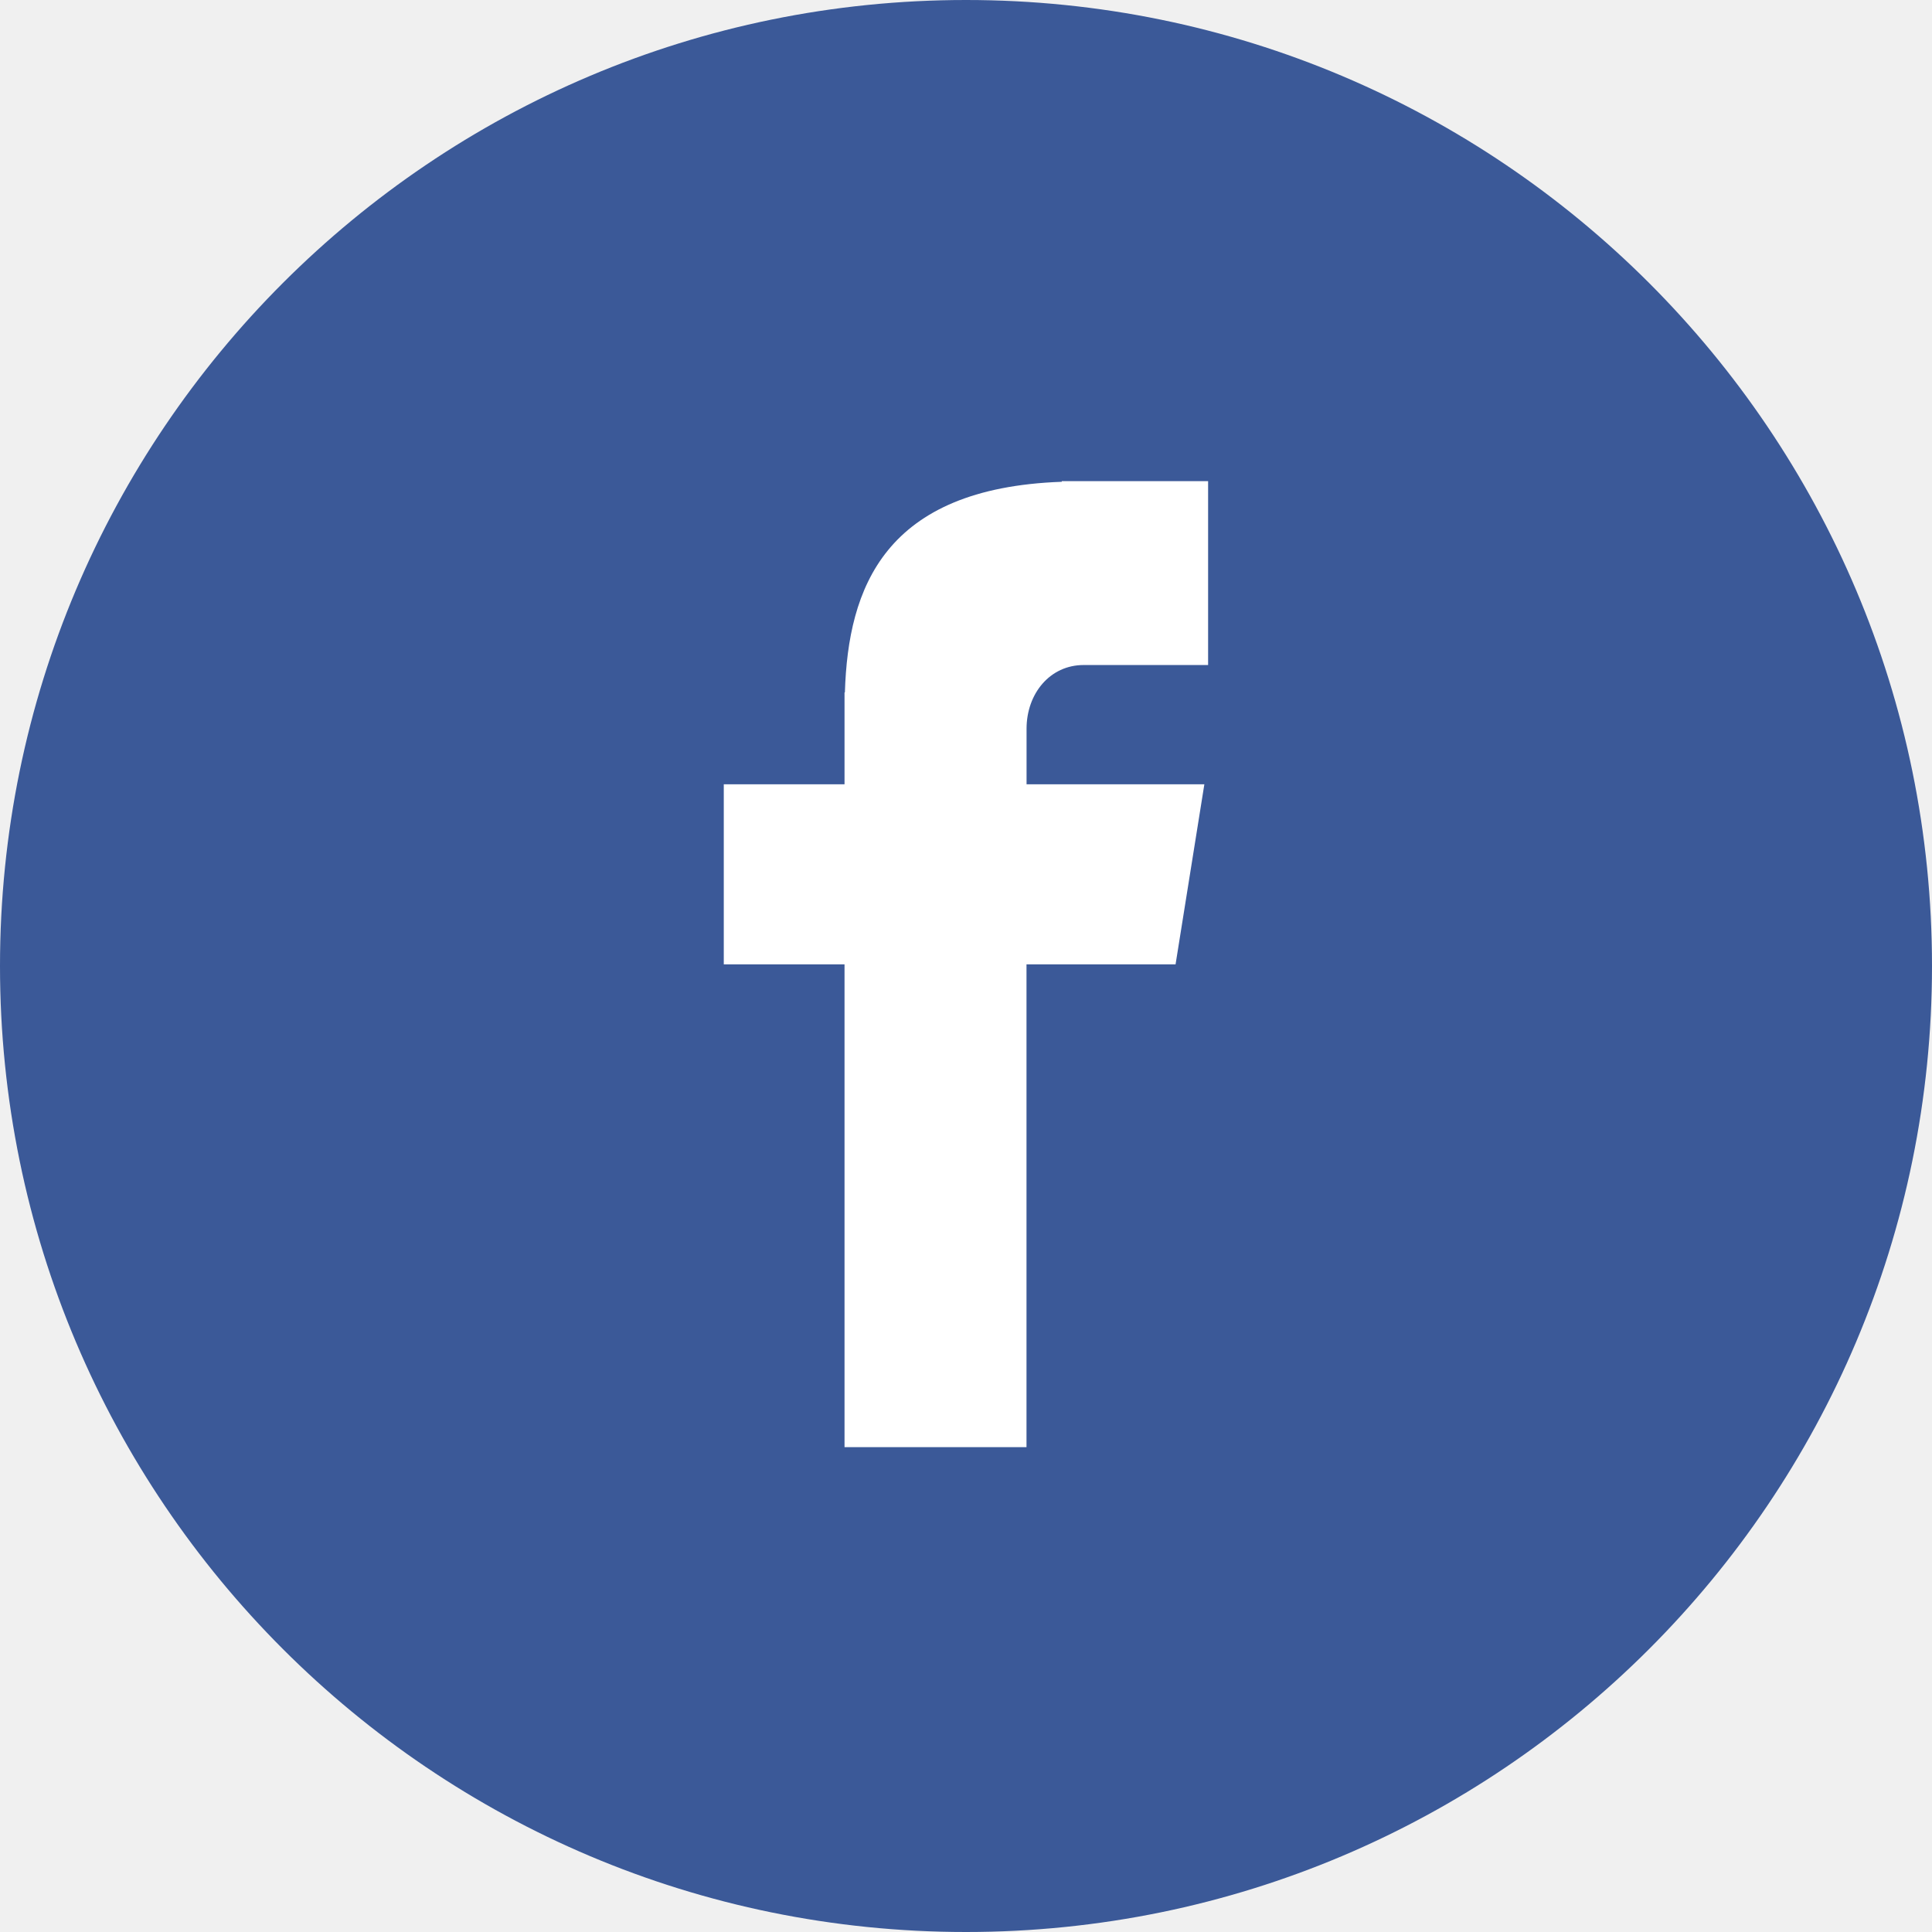
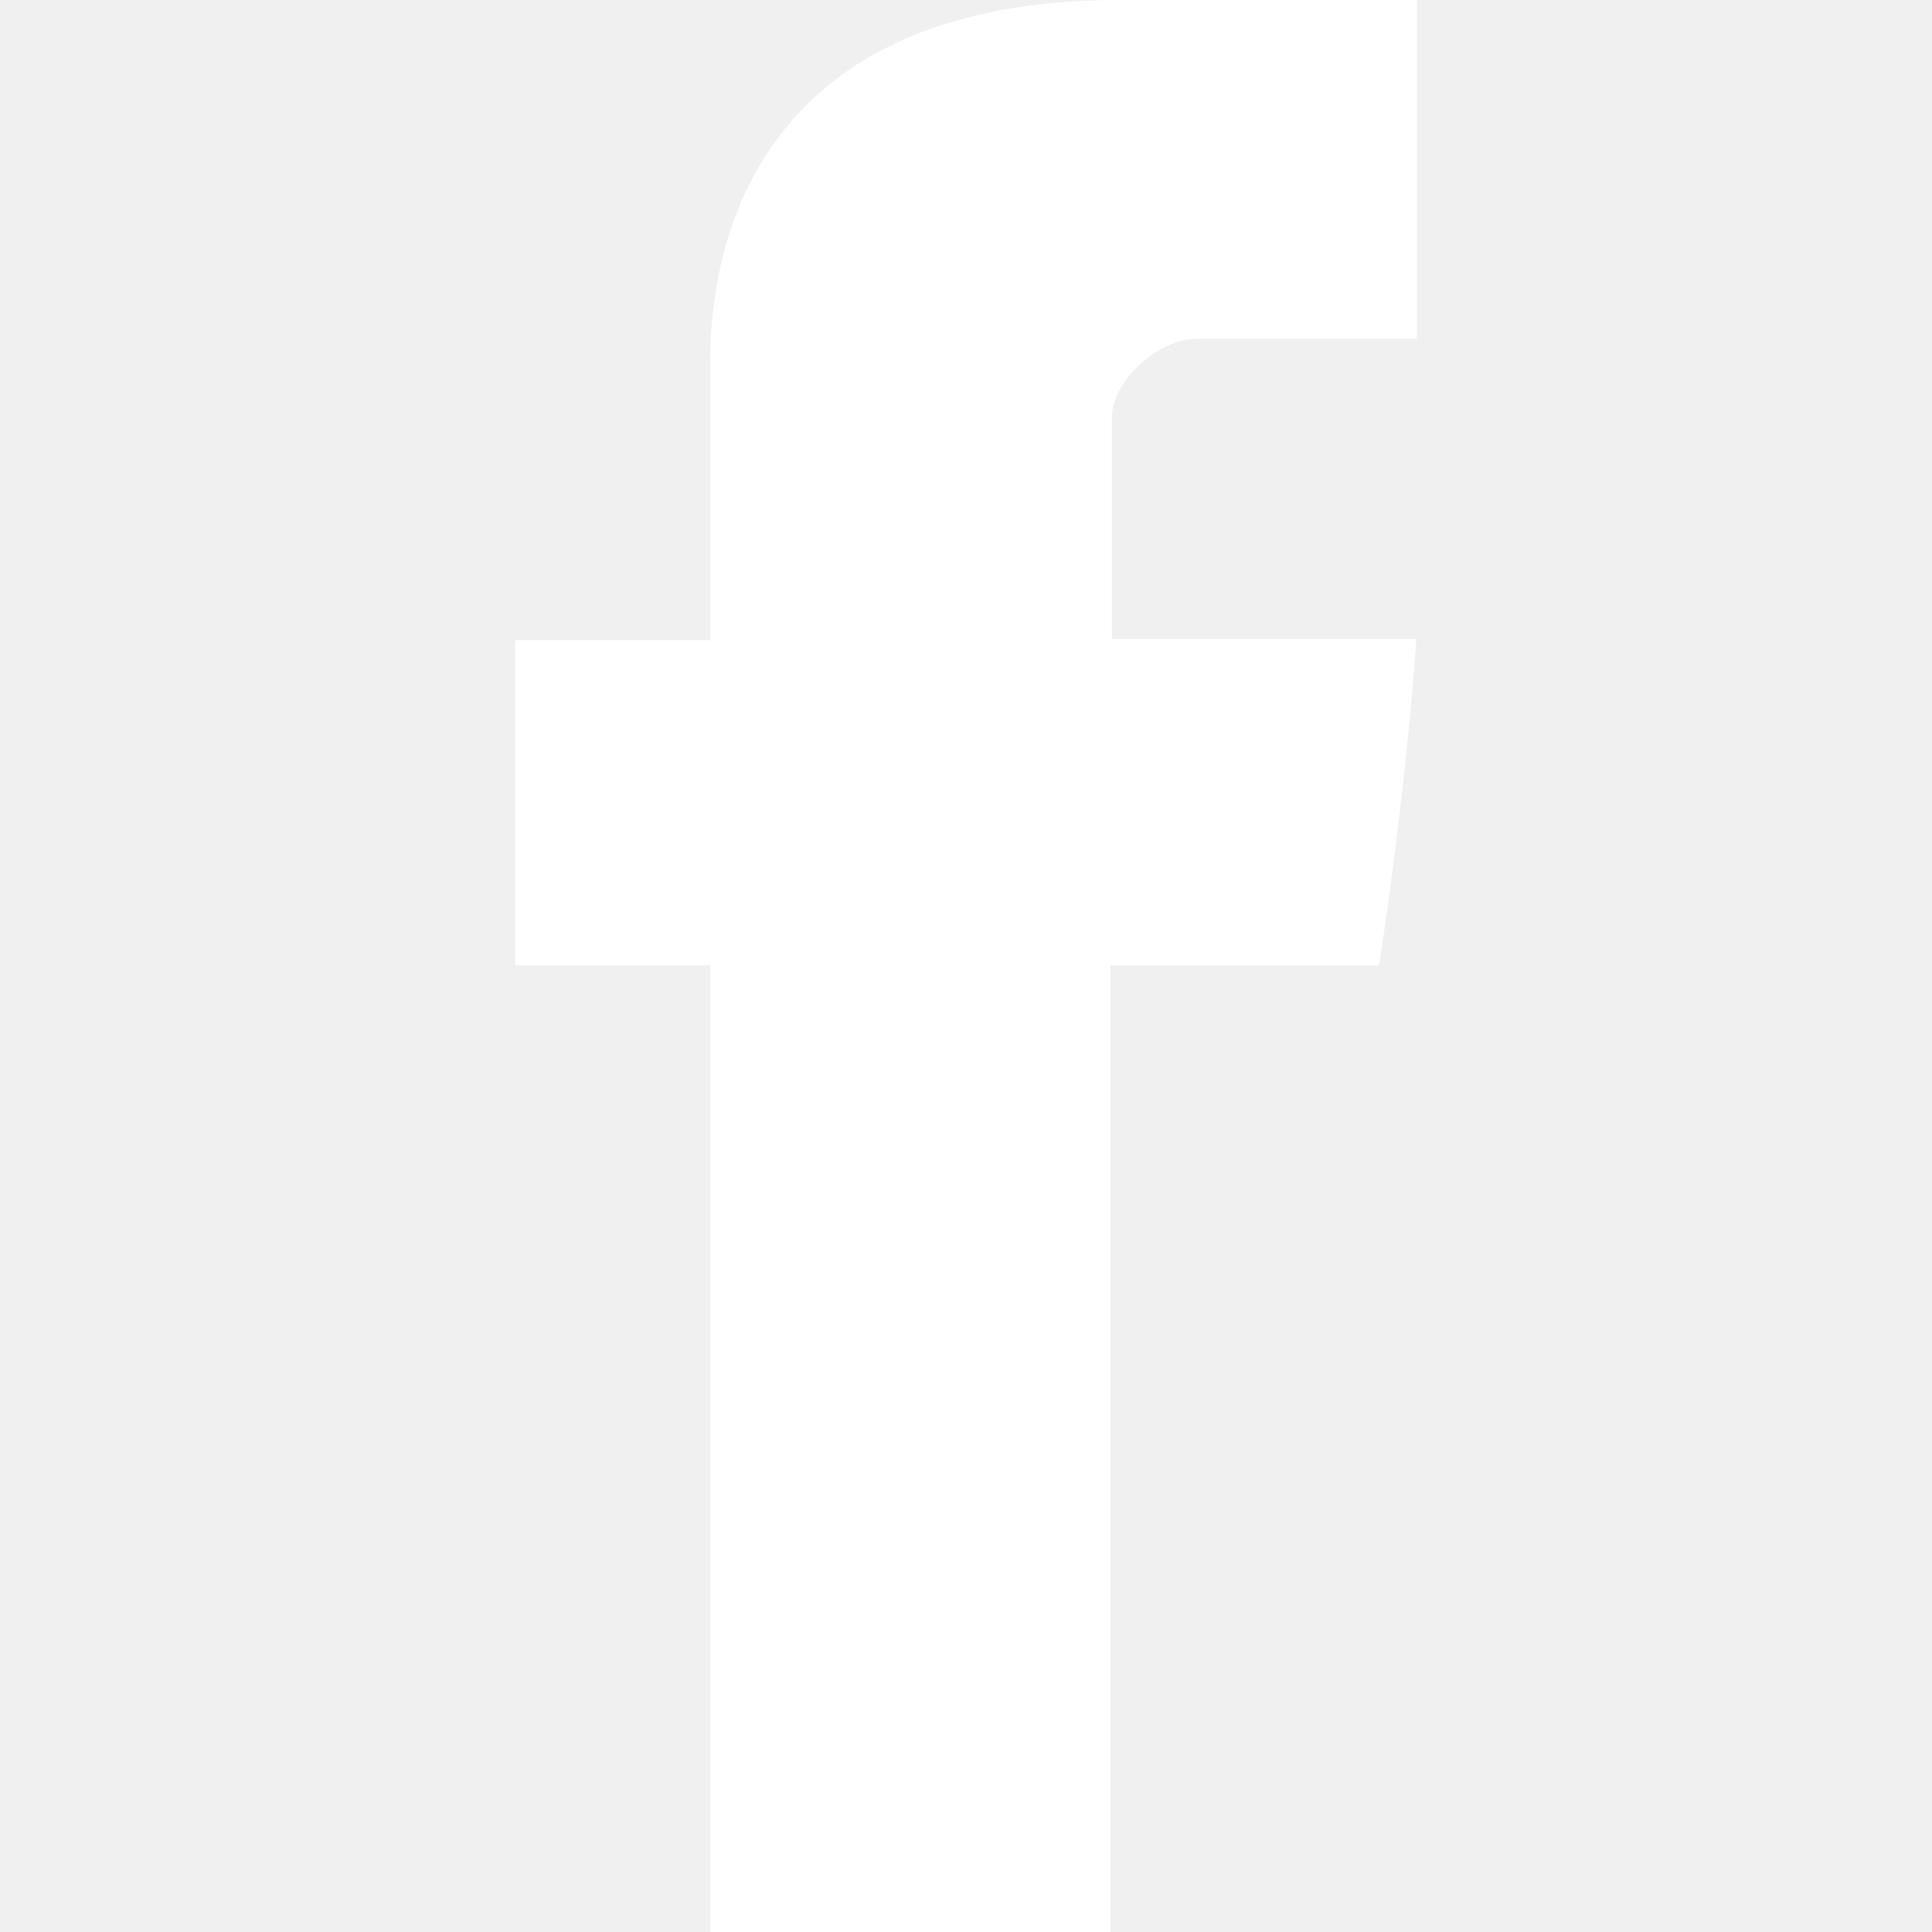
- <svg xmlns="http://www.w3.org/2000/svg" version="1.1" id="Layer_1" x="0px" y="0px" viewBox="0 0 291.319 291.319" style="enable-background:new 0 0 291.319 291.319;" xml:space="preserve" width="32px" height="32px">
+ <svg xmlns="http://www.w3.org/2000/svg" version="1.1" id="Capa_1" x="0px" y="0px" width="430.113px" height="430.114px" viewBox="0 0 430.113 430.114" style="enable-background:new 0 0 430.113 430.114;" xml:space="preserve">
  <g>
-     <path style="fill:#3B5998;" d="M145.659,0c80.45,0,145.66,65.219,145.66,145.66c0,80.45-65.21,145.659-145.66,145.659   S0,226.109,0,145.66C0,65.219,65.21,0,145.659,0z" />
-     <path style="fill:#FFFFFF;" d="M163.394,100.277h18.772v-27.73h-22.067v0.1c-26.738,0.947-32.218,15.977-32.701,31.763h-0.055   v13.847h-18.207v27.156h18.207v72.793h27.439v-72.793h22.477l4.342-27.156h-26.81v-8.366   C154.791,104.556,158.341,100.277,163.394,100.277z" />
+     <path id="Facebook" style="fill:#fff;" d="M158.081,83.3c0,10.839,0,59.218,0,59.218h-43.385v72.412h43.385v215.183h89.122V214.936h59.805   c0,0,5.601-34.721,8.316-72.685c-7.784,0-67.784,0-67.784,0s0-42.127,0-49.511c0-7.4,9.717-17.354,19.321-17.354   c9.586,0,29.818,0,48.557,0c0-9.859,0-43.924,0-75.385c-25.016,0-53.476,0-66.021,0C155.878-0.004,158.081,72.48,158.081,83.3z" />
  </g>
  <g>
</g>
  <g>
</g>
  <g>
</g>
  <g>
</g>
  <g>
</g>
  <g>
</g>
  <g>
</g>
  <g>
</g>
  <g>
</g>
  <g>
</g>
  <g>
</g>
  <g>
</g>
  <g>
</g>
  <g>
</g>
  <g>
</g>
</svg>
